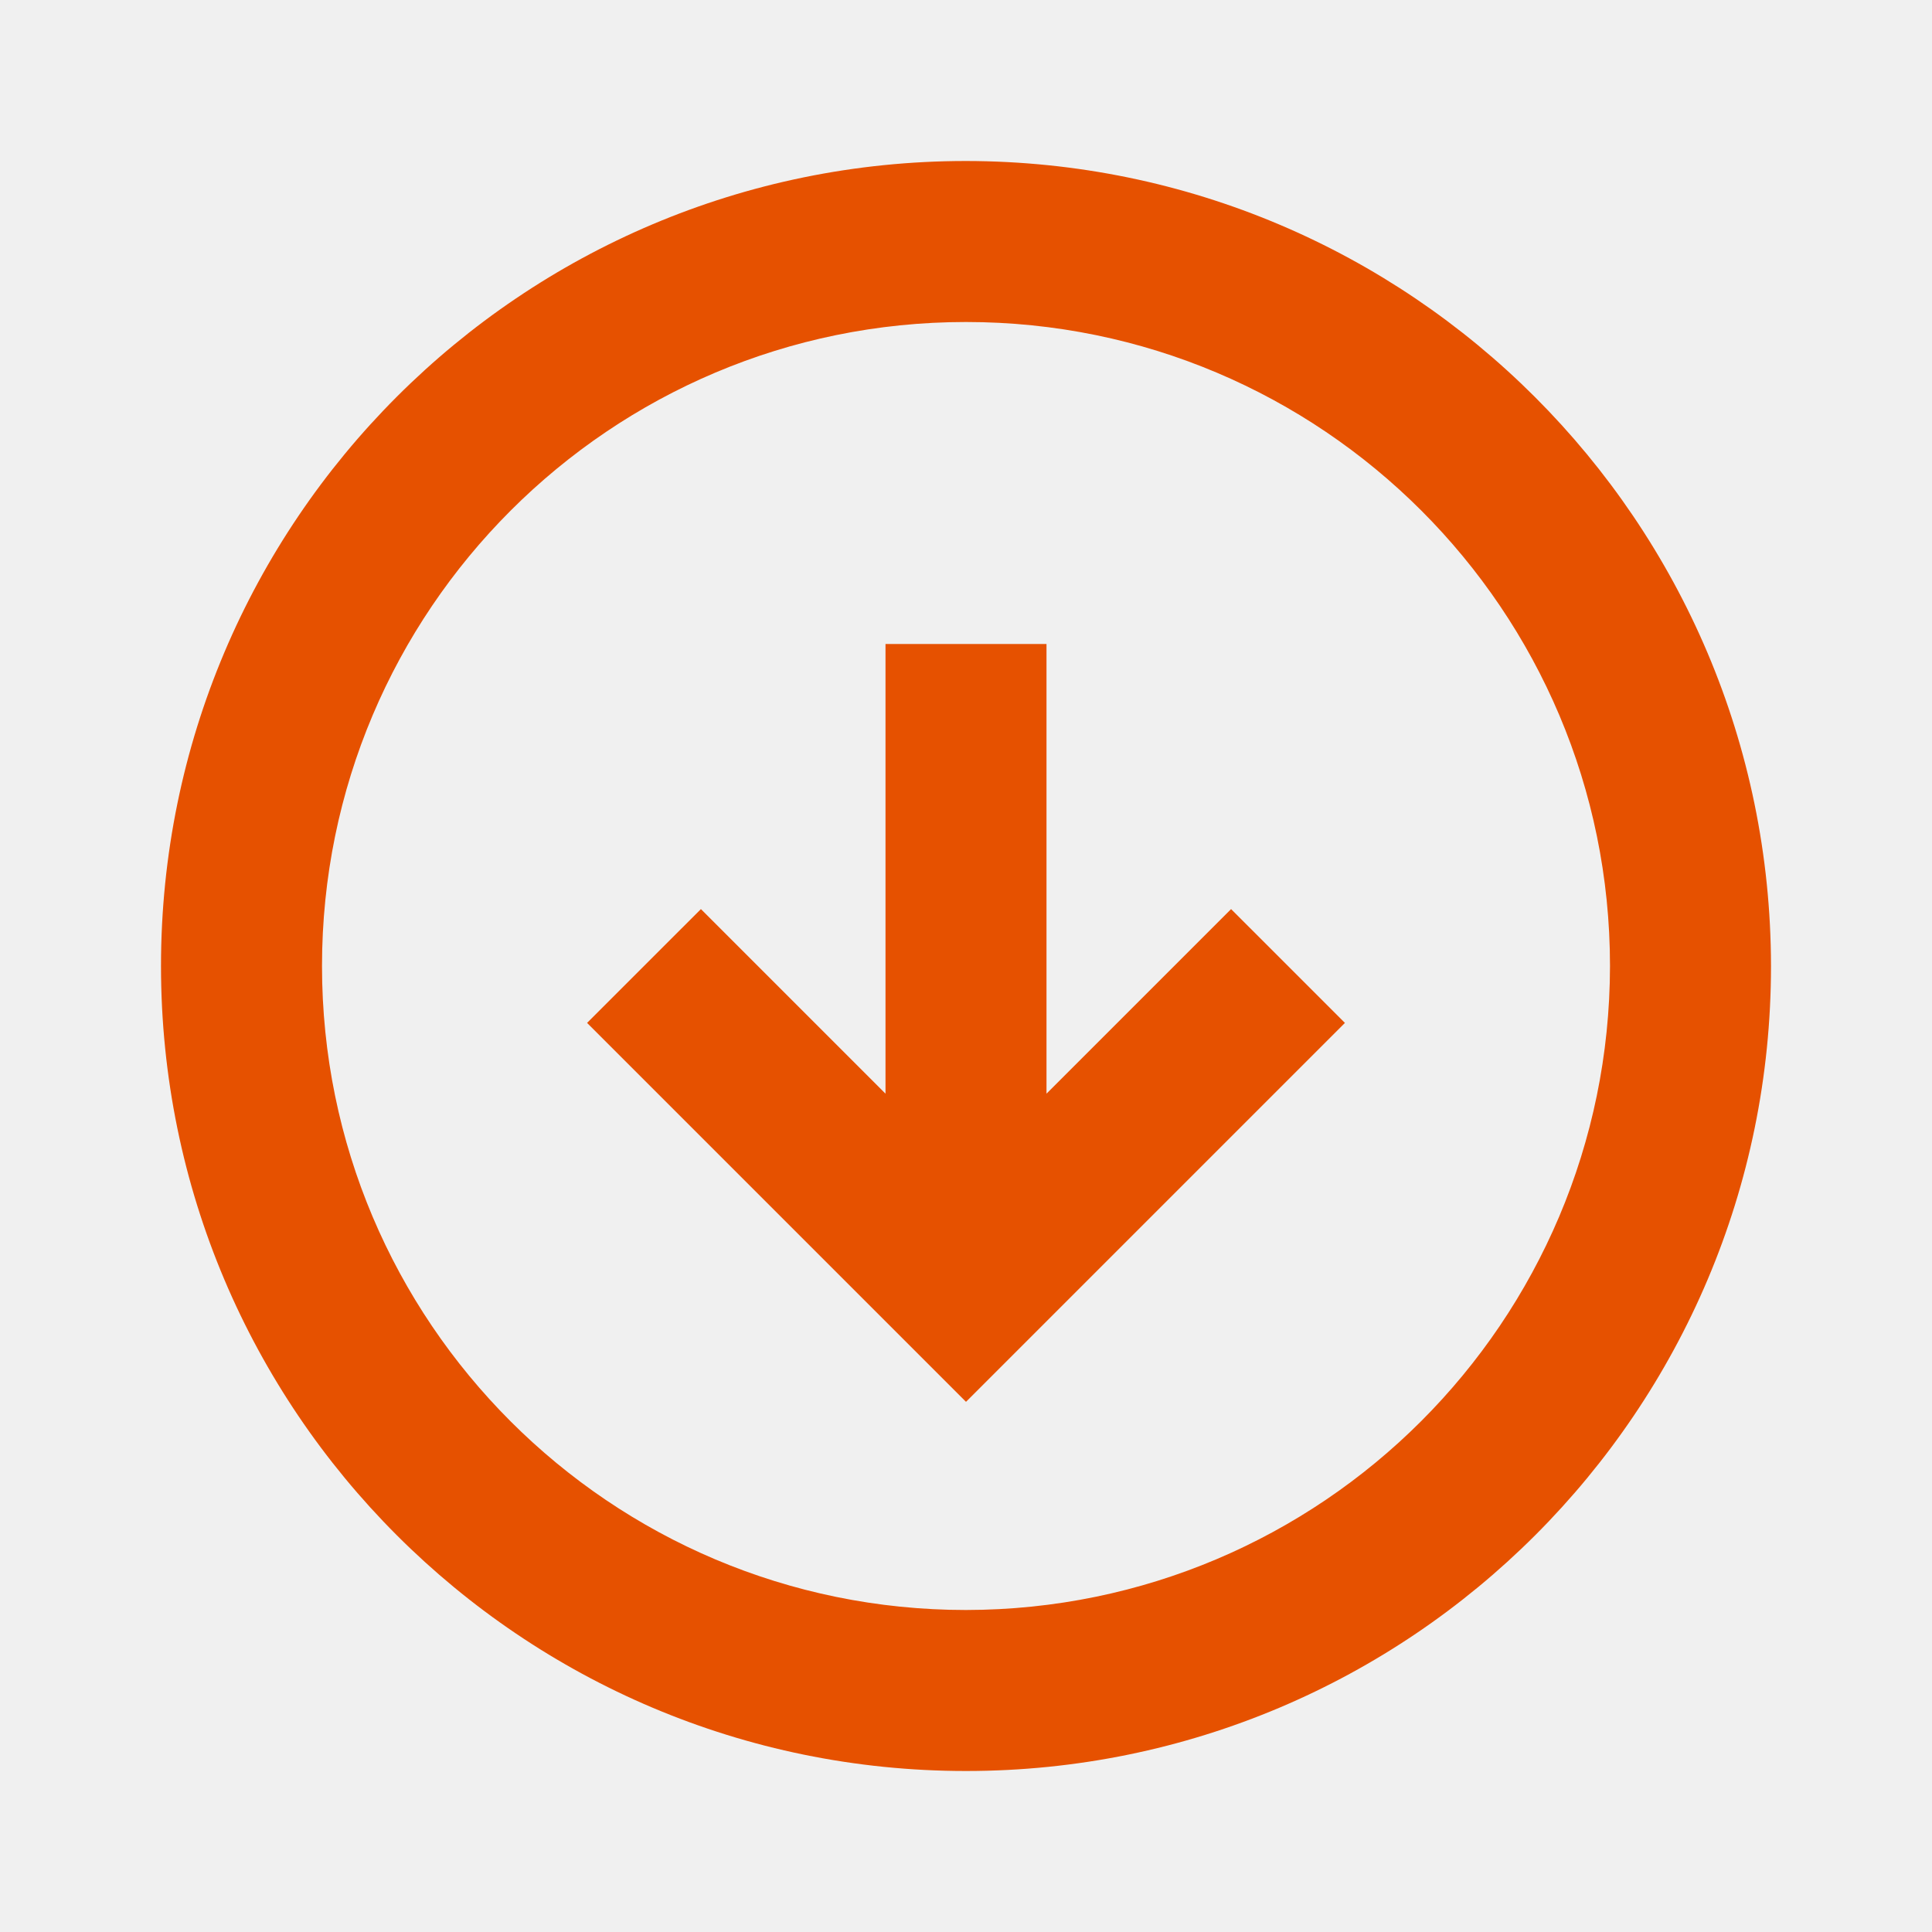
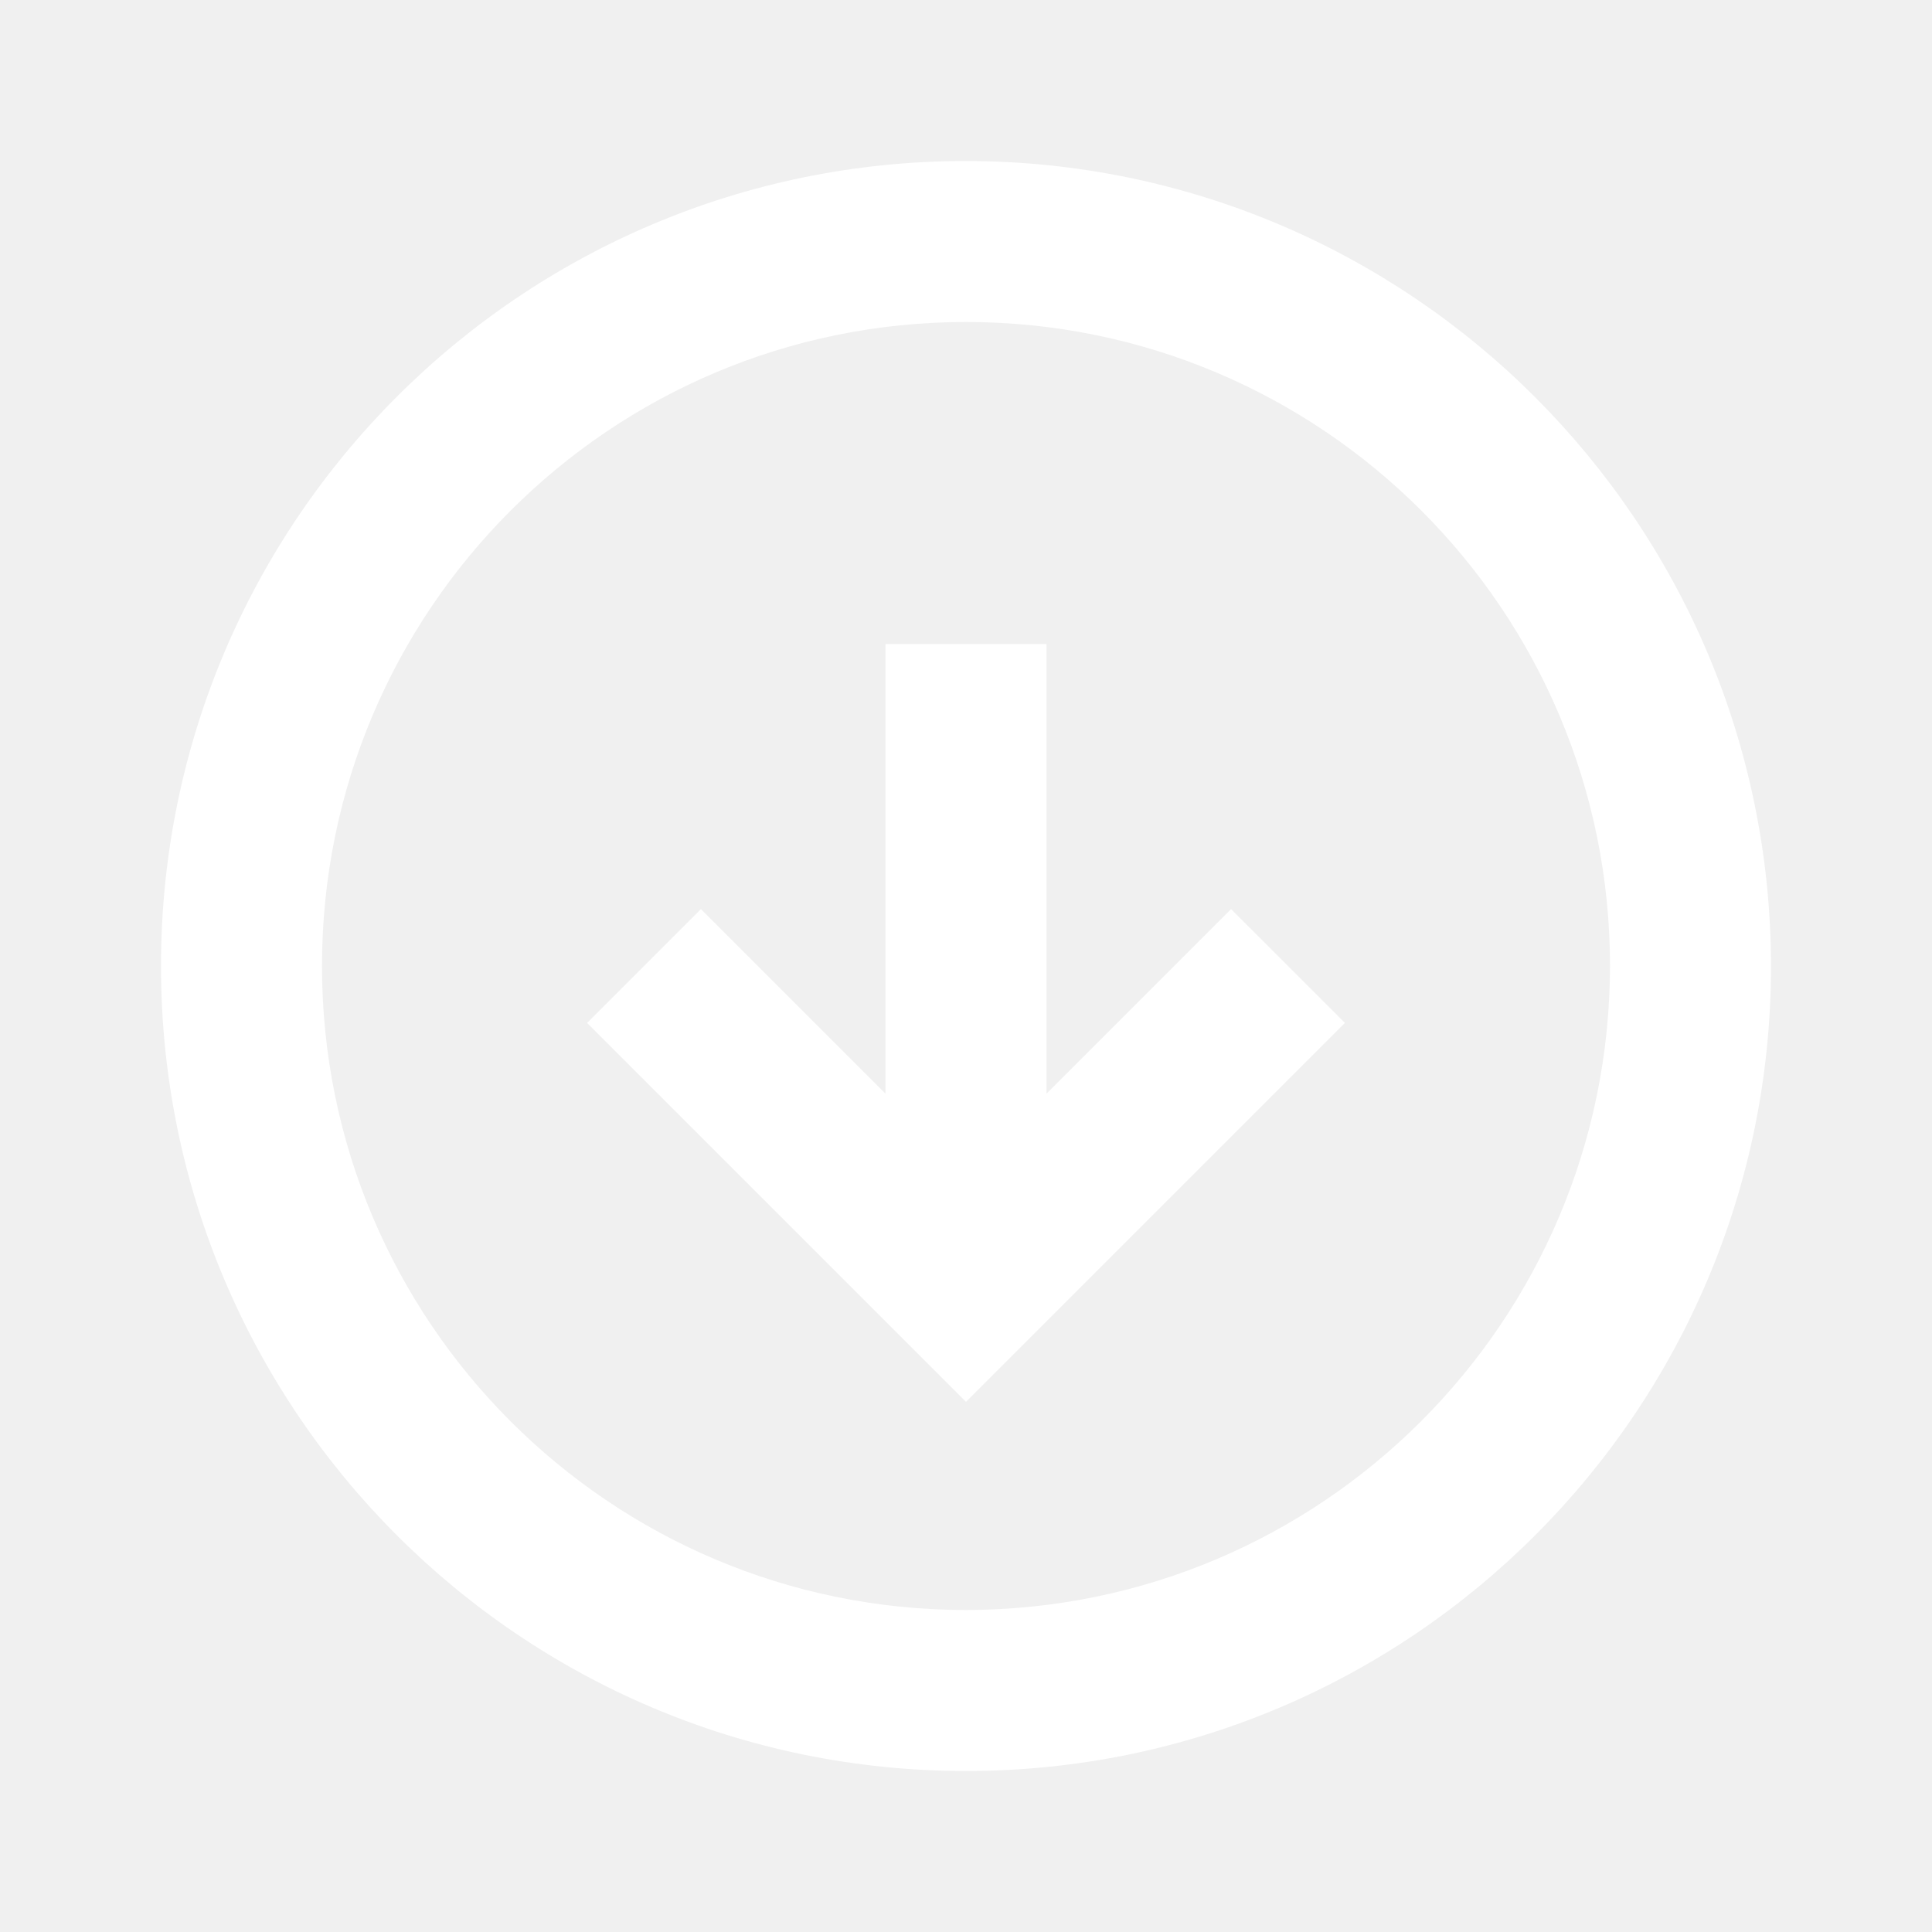
- <svg xmlns="http://www.w3.org/2000/svg" width="24" height="24" viewBox="0 0 24 24" fill="#E65100">
+ <svg xmlns="http://www.w3.org/2000/svg" width="24" height="24" viewBox="0 0 24 24" fill="white">
  <g>
    <path d="M12,2A10,10,0,1,0,22,12,10.011,10.011,0,0,0,12,2Zm0,18a8,8,0,1,1,8-8A8.009,8.009,0,0,1,12,20Z" />
    <polygon points="13 13.586 13 8 11 8 11 13.586 8.707 11.293 7.293 12.707 12 17.414 16.707 12.707 15.293 11.293 13 13.586" />
  </g>
</svg>
